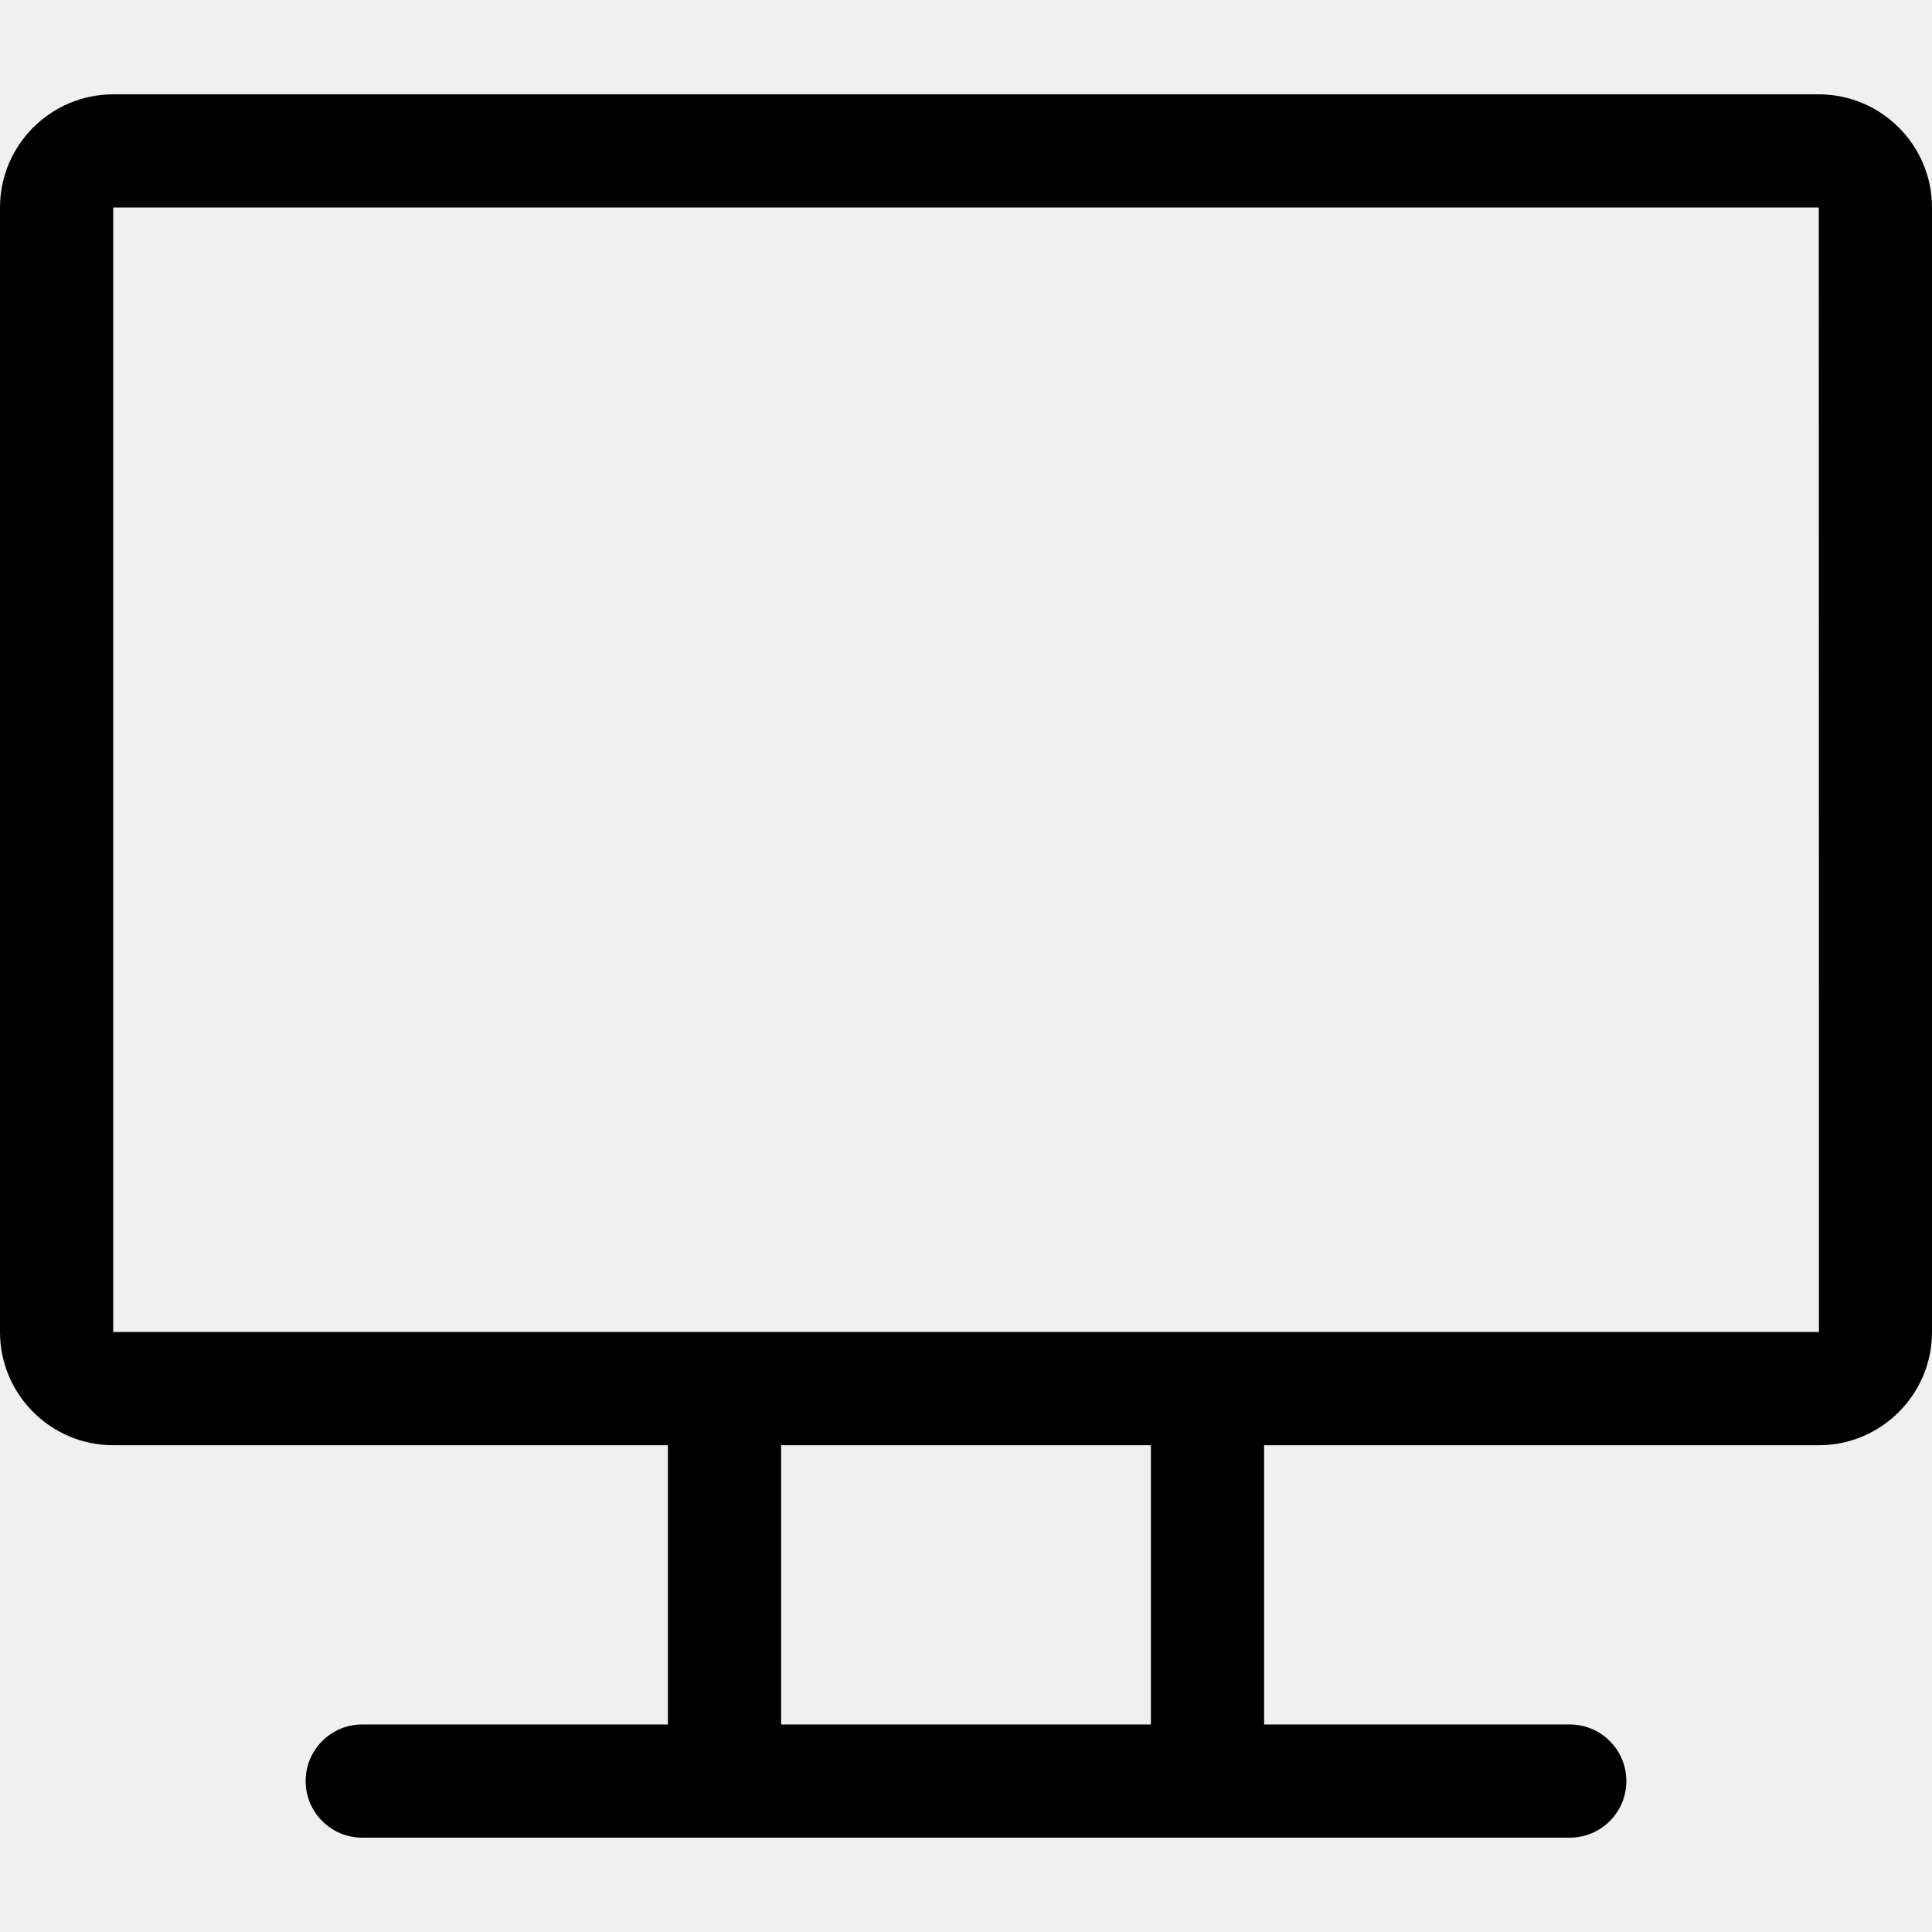
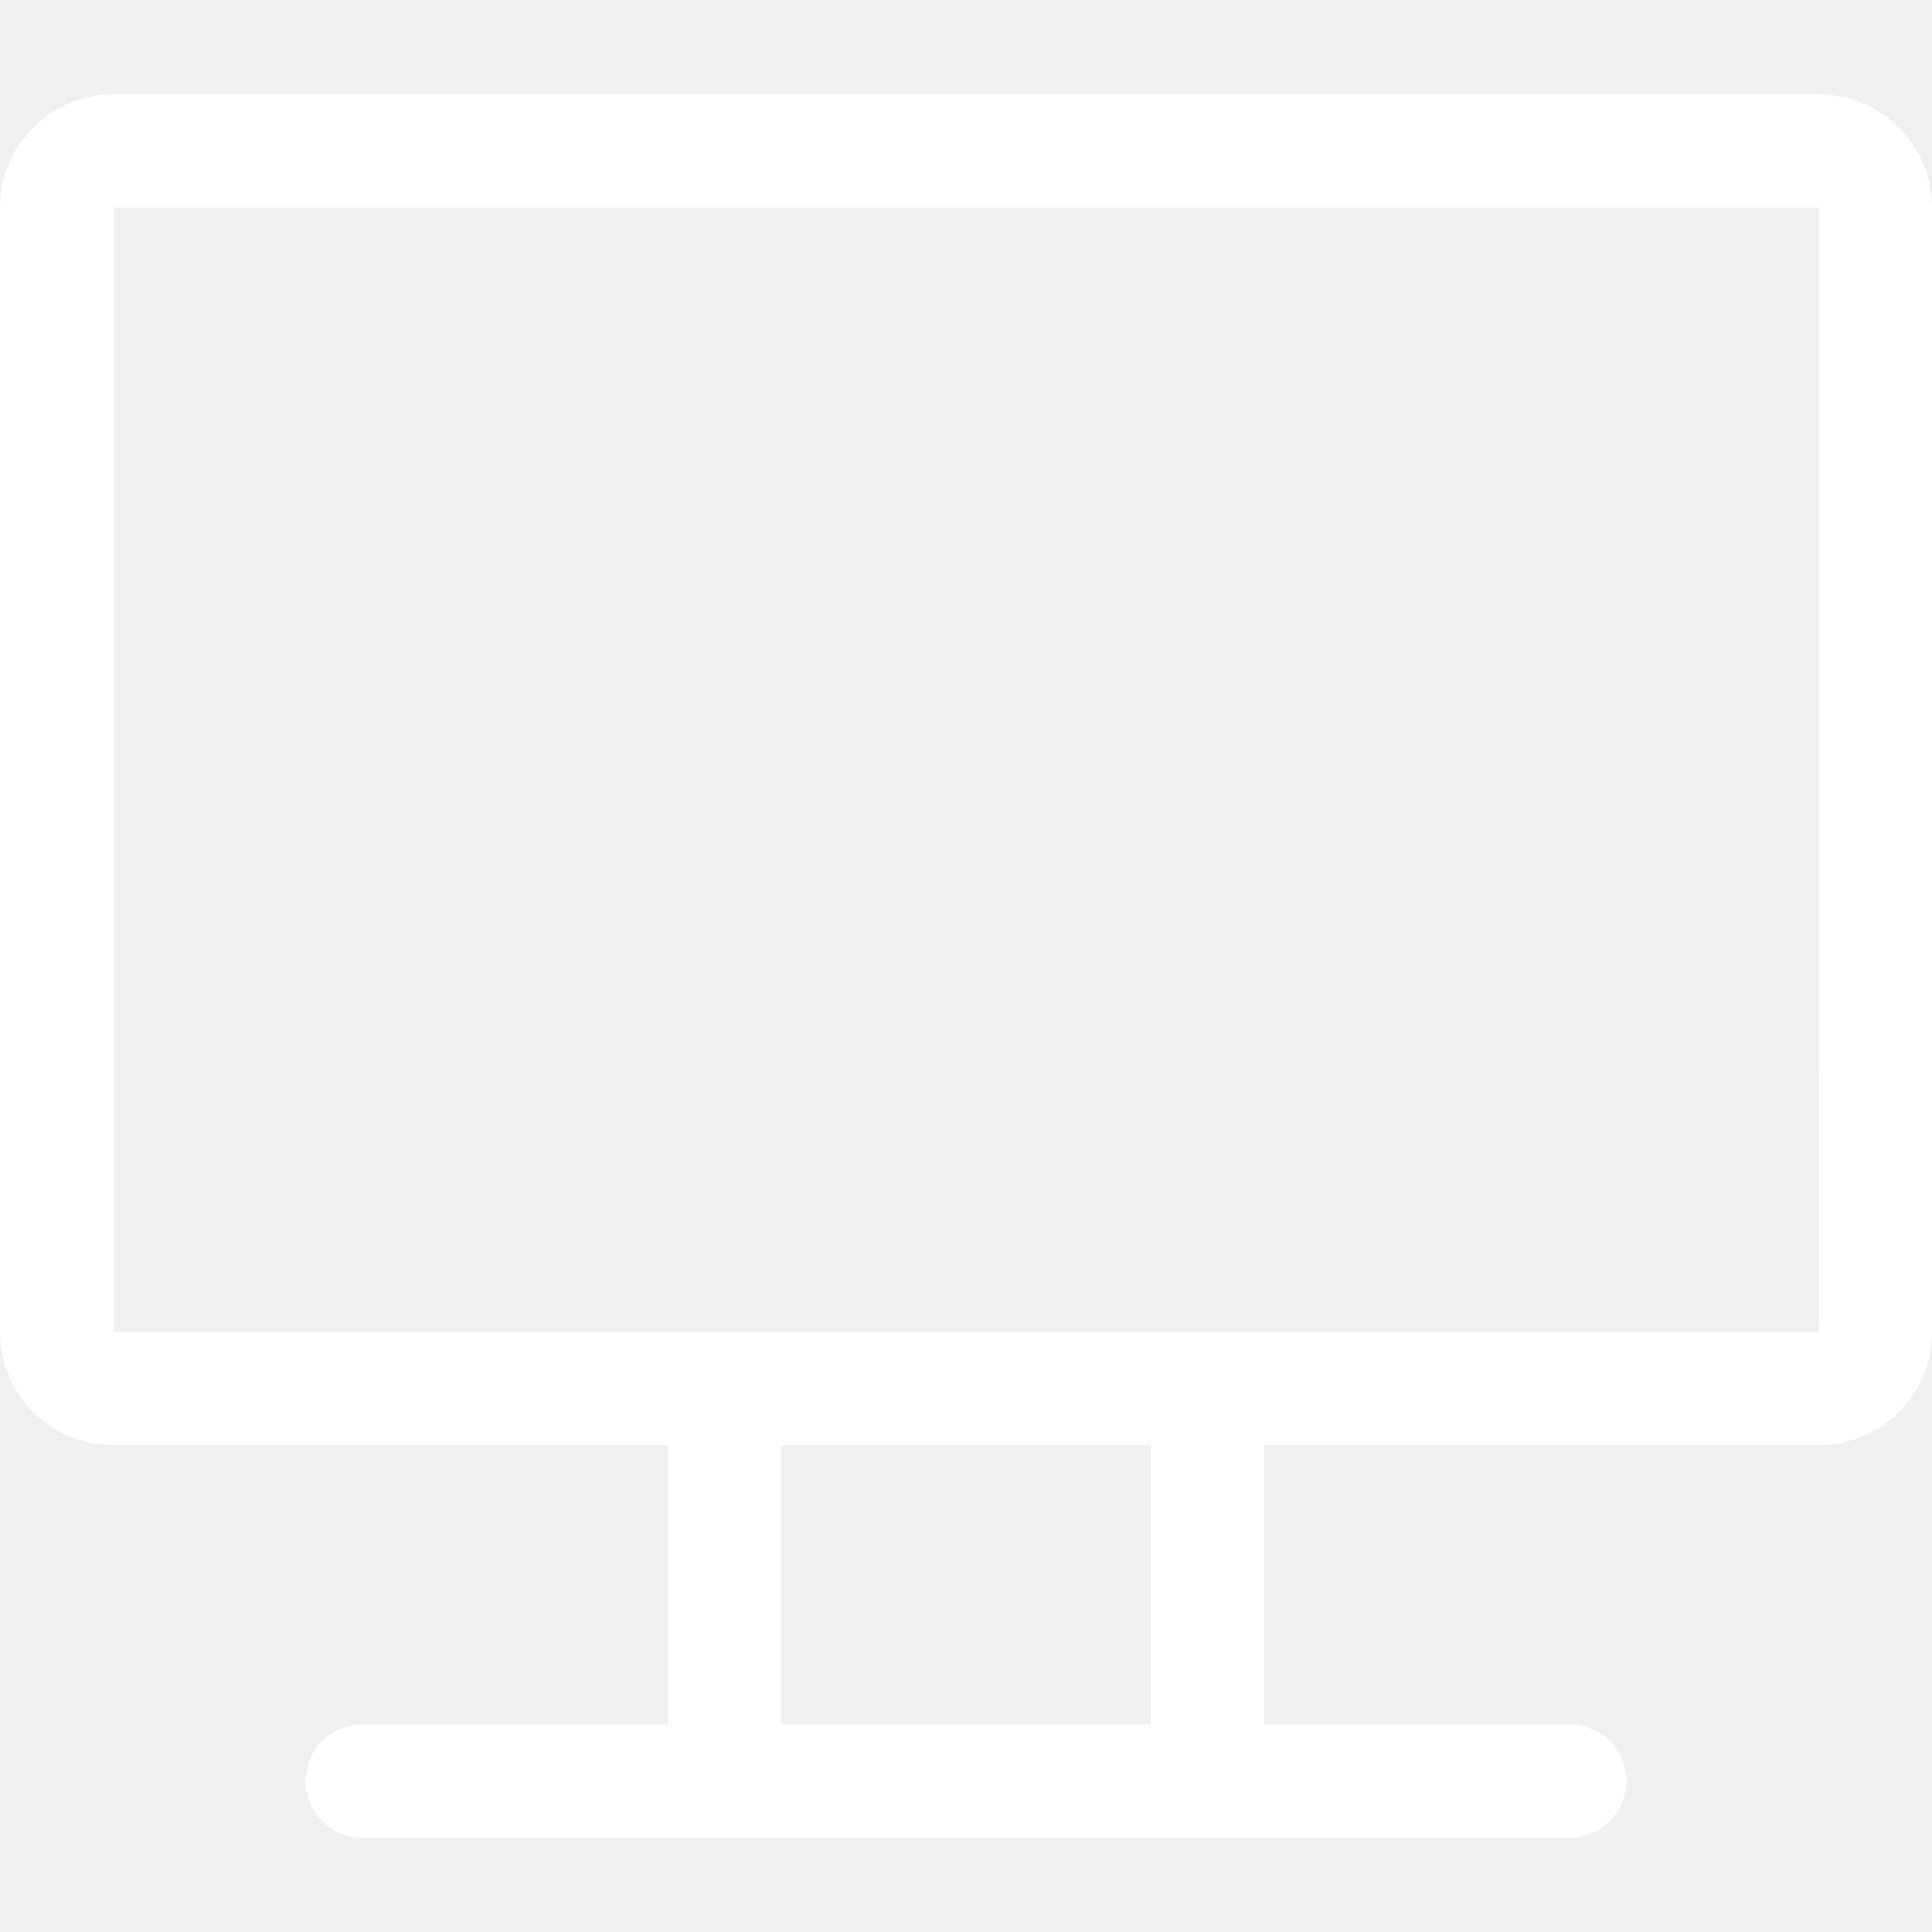
<svg xmlns="http://www.w3.org/2000/svg" id="Capa_1" enable-background="new 0 0 512 512" height="512" viewBox="0 0 512 512" width="512">
  <g>
-     <path d="m482 25h-452c-16.542 0-30 13.458-30 30v298c0 16.542 13.458 30 30 30h147v74h-81c-8.284 0-15 6.716-15 15s6.716 15 15 15h320c8.284 0 15-6.716 15-15s-6.716-15-15-15h-81v-74h147c16.542 0 30-13.458 30-30v-298c0-16.542-13.458-30-30-30zm-177 432h-98v-74h98zm177-104c-13.157 0-441.456 0-452 0v-298h452c.019 304.472.1 298 0 298z" />
+     <path fill="#fff" d="m482 25h-452c-16.542 0-30 13.458-30 30v298c0 16.542 13.458 30 30 30h147v74h-81c-8.284 0-15 6.716-15 15s6.716 15 15 15h320c8.284 0 15-6.716 15-15s-6.716-15-15-15h-81v-74h147c16.542 0 30-13.458 30-30v-298c0-16.542-13.458-30-30-30zm-177 432h-98v-74h98zm177-104c-13.157 0-441.456 0-452 0v-298h452c.019 304.472.1 298 0 298z" />
  </g>
</svg>
